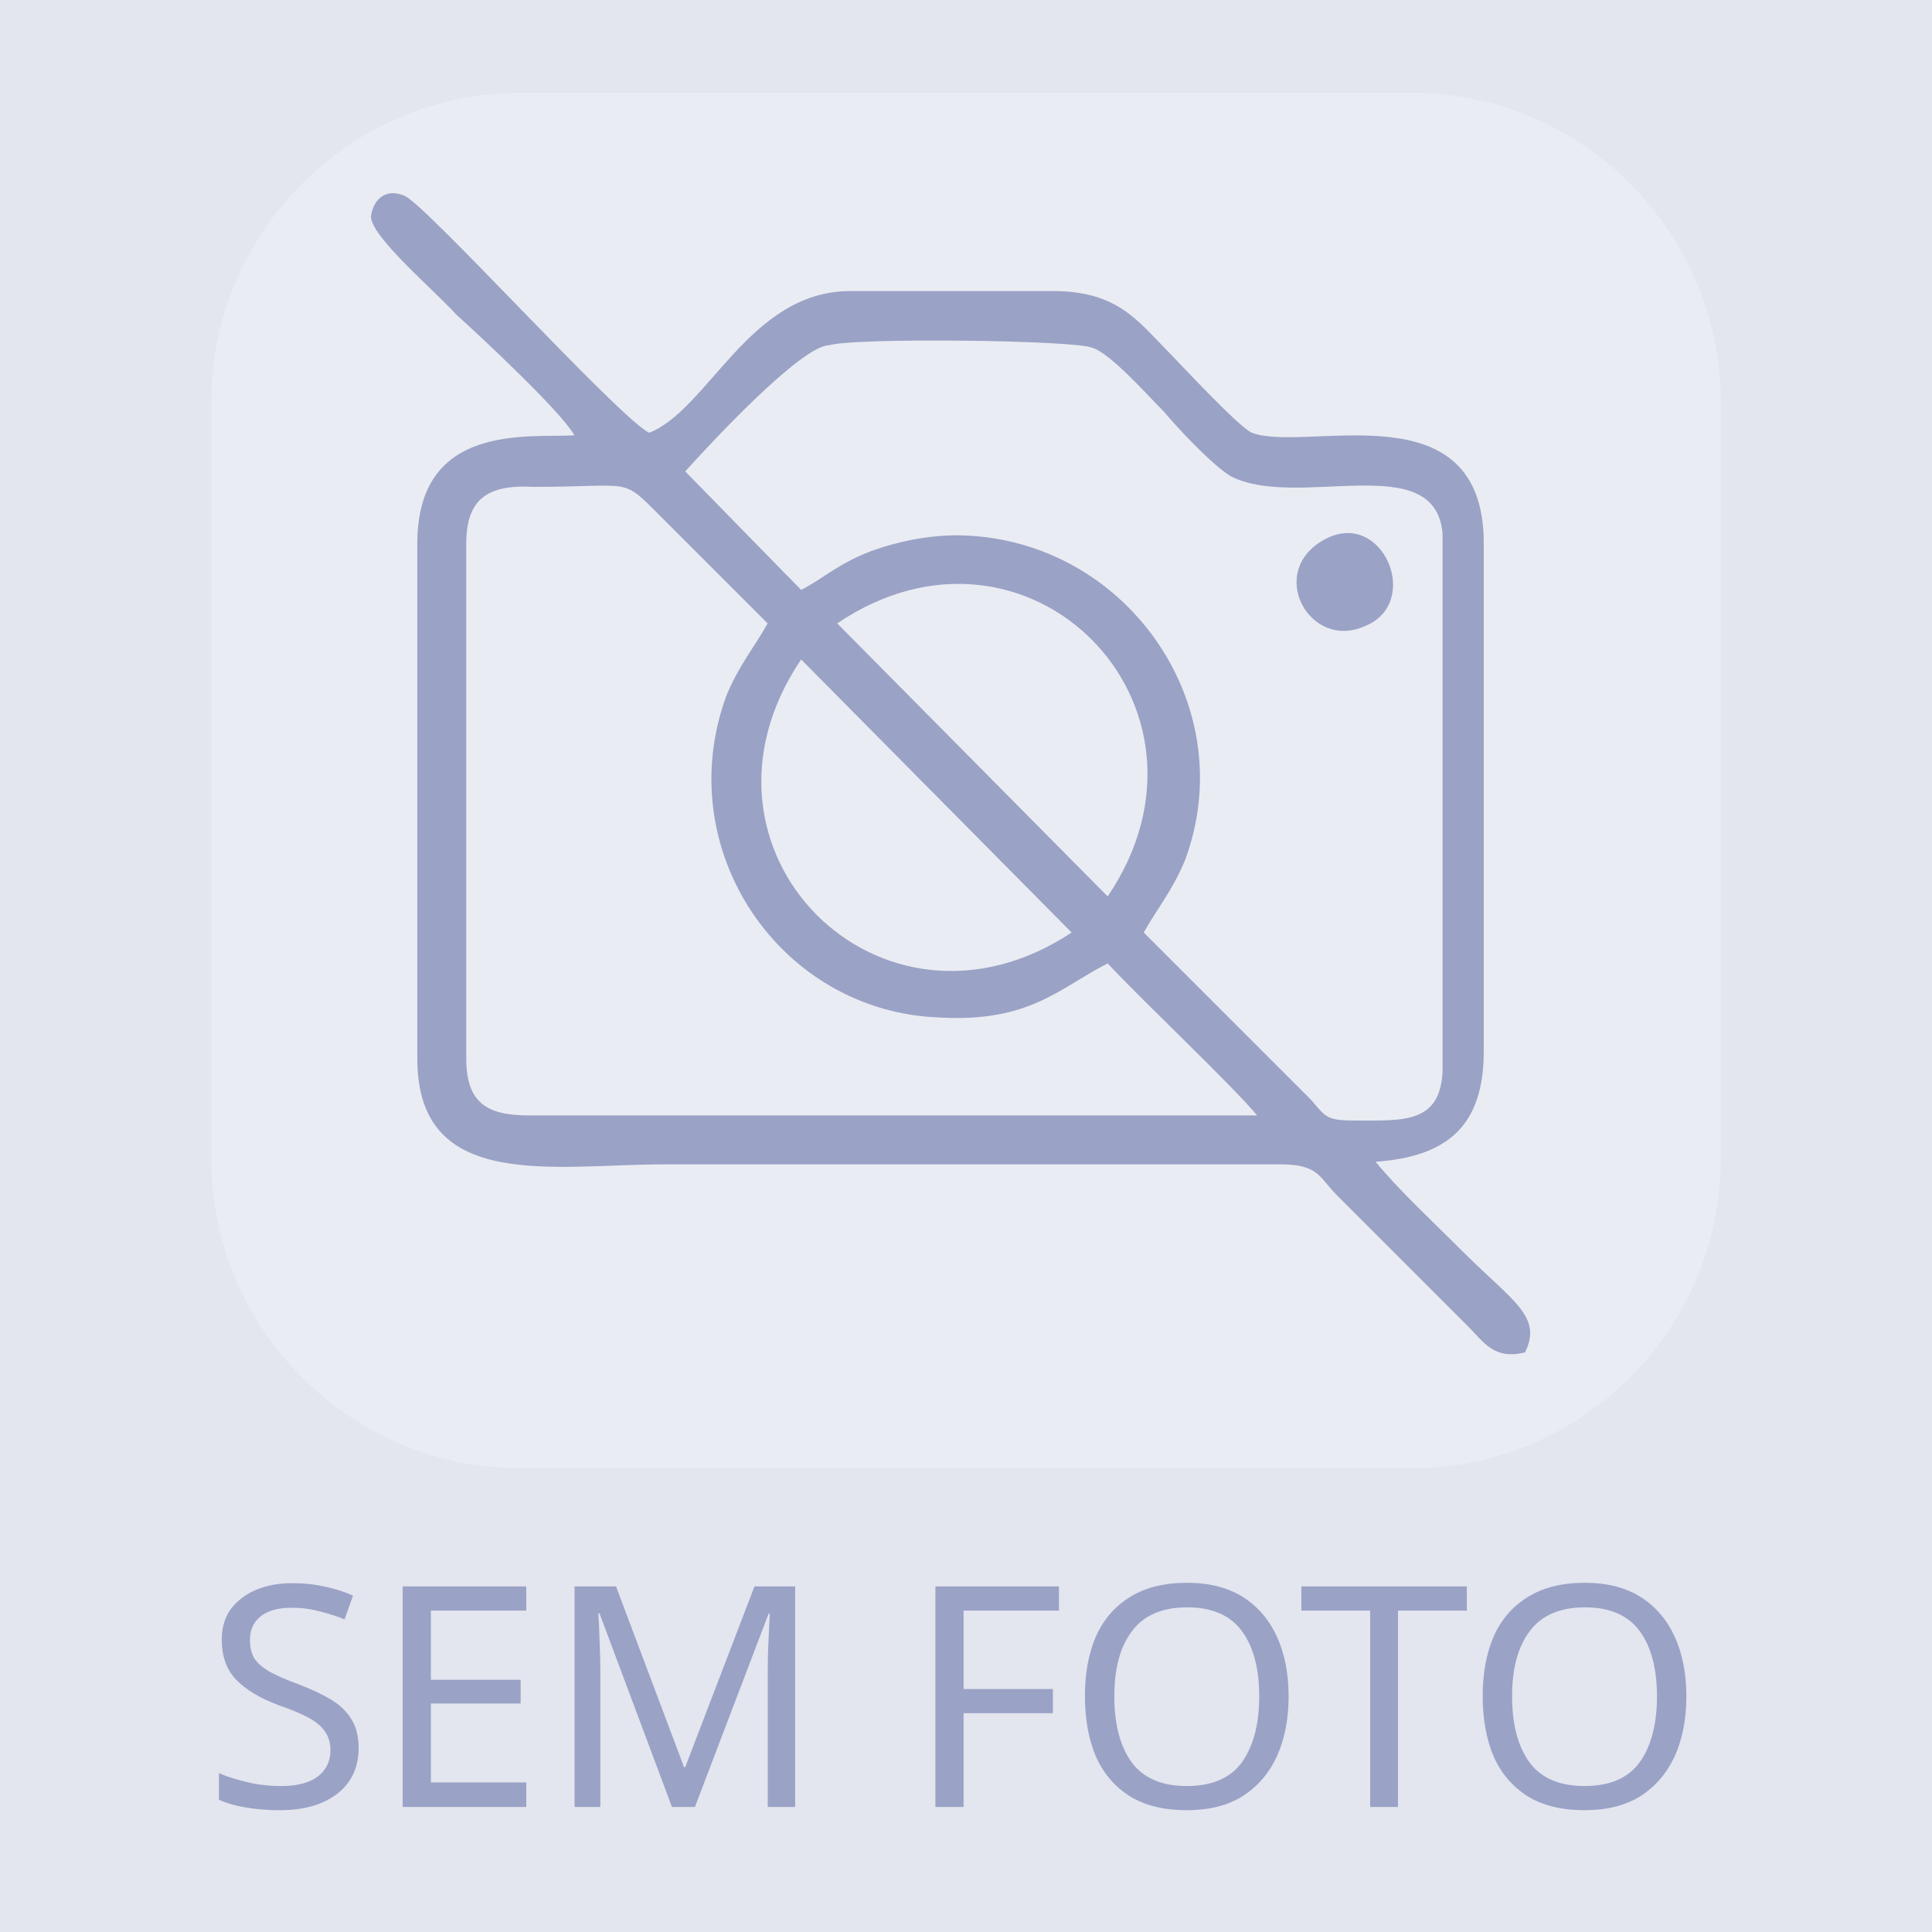
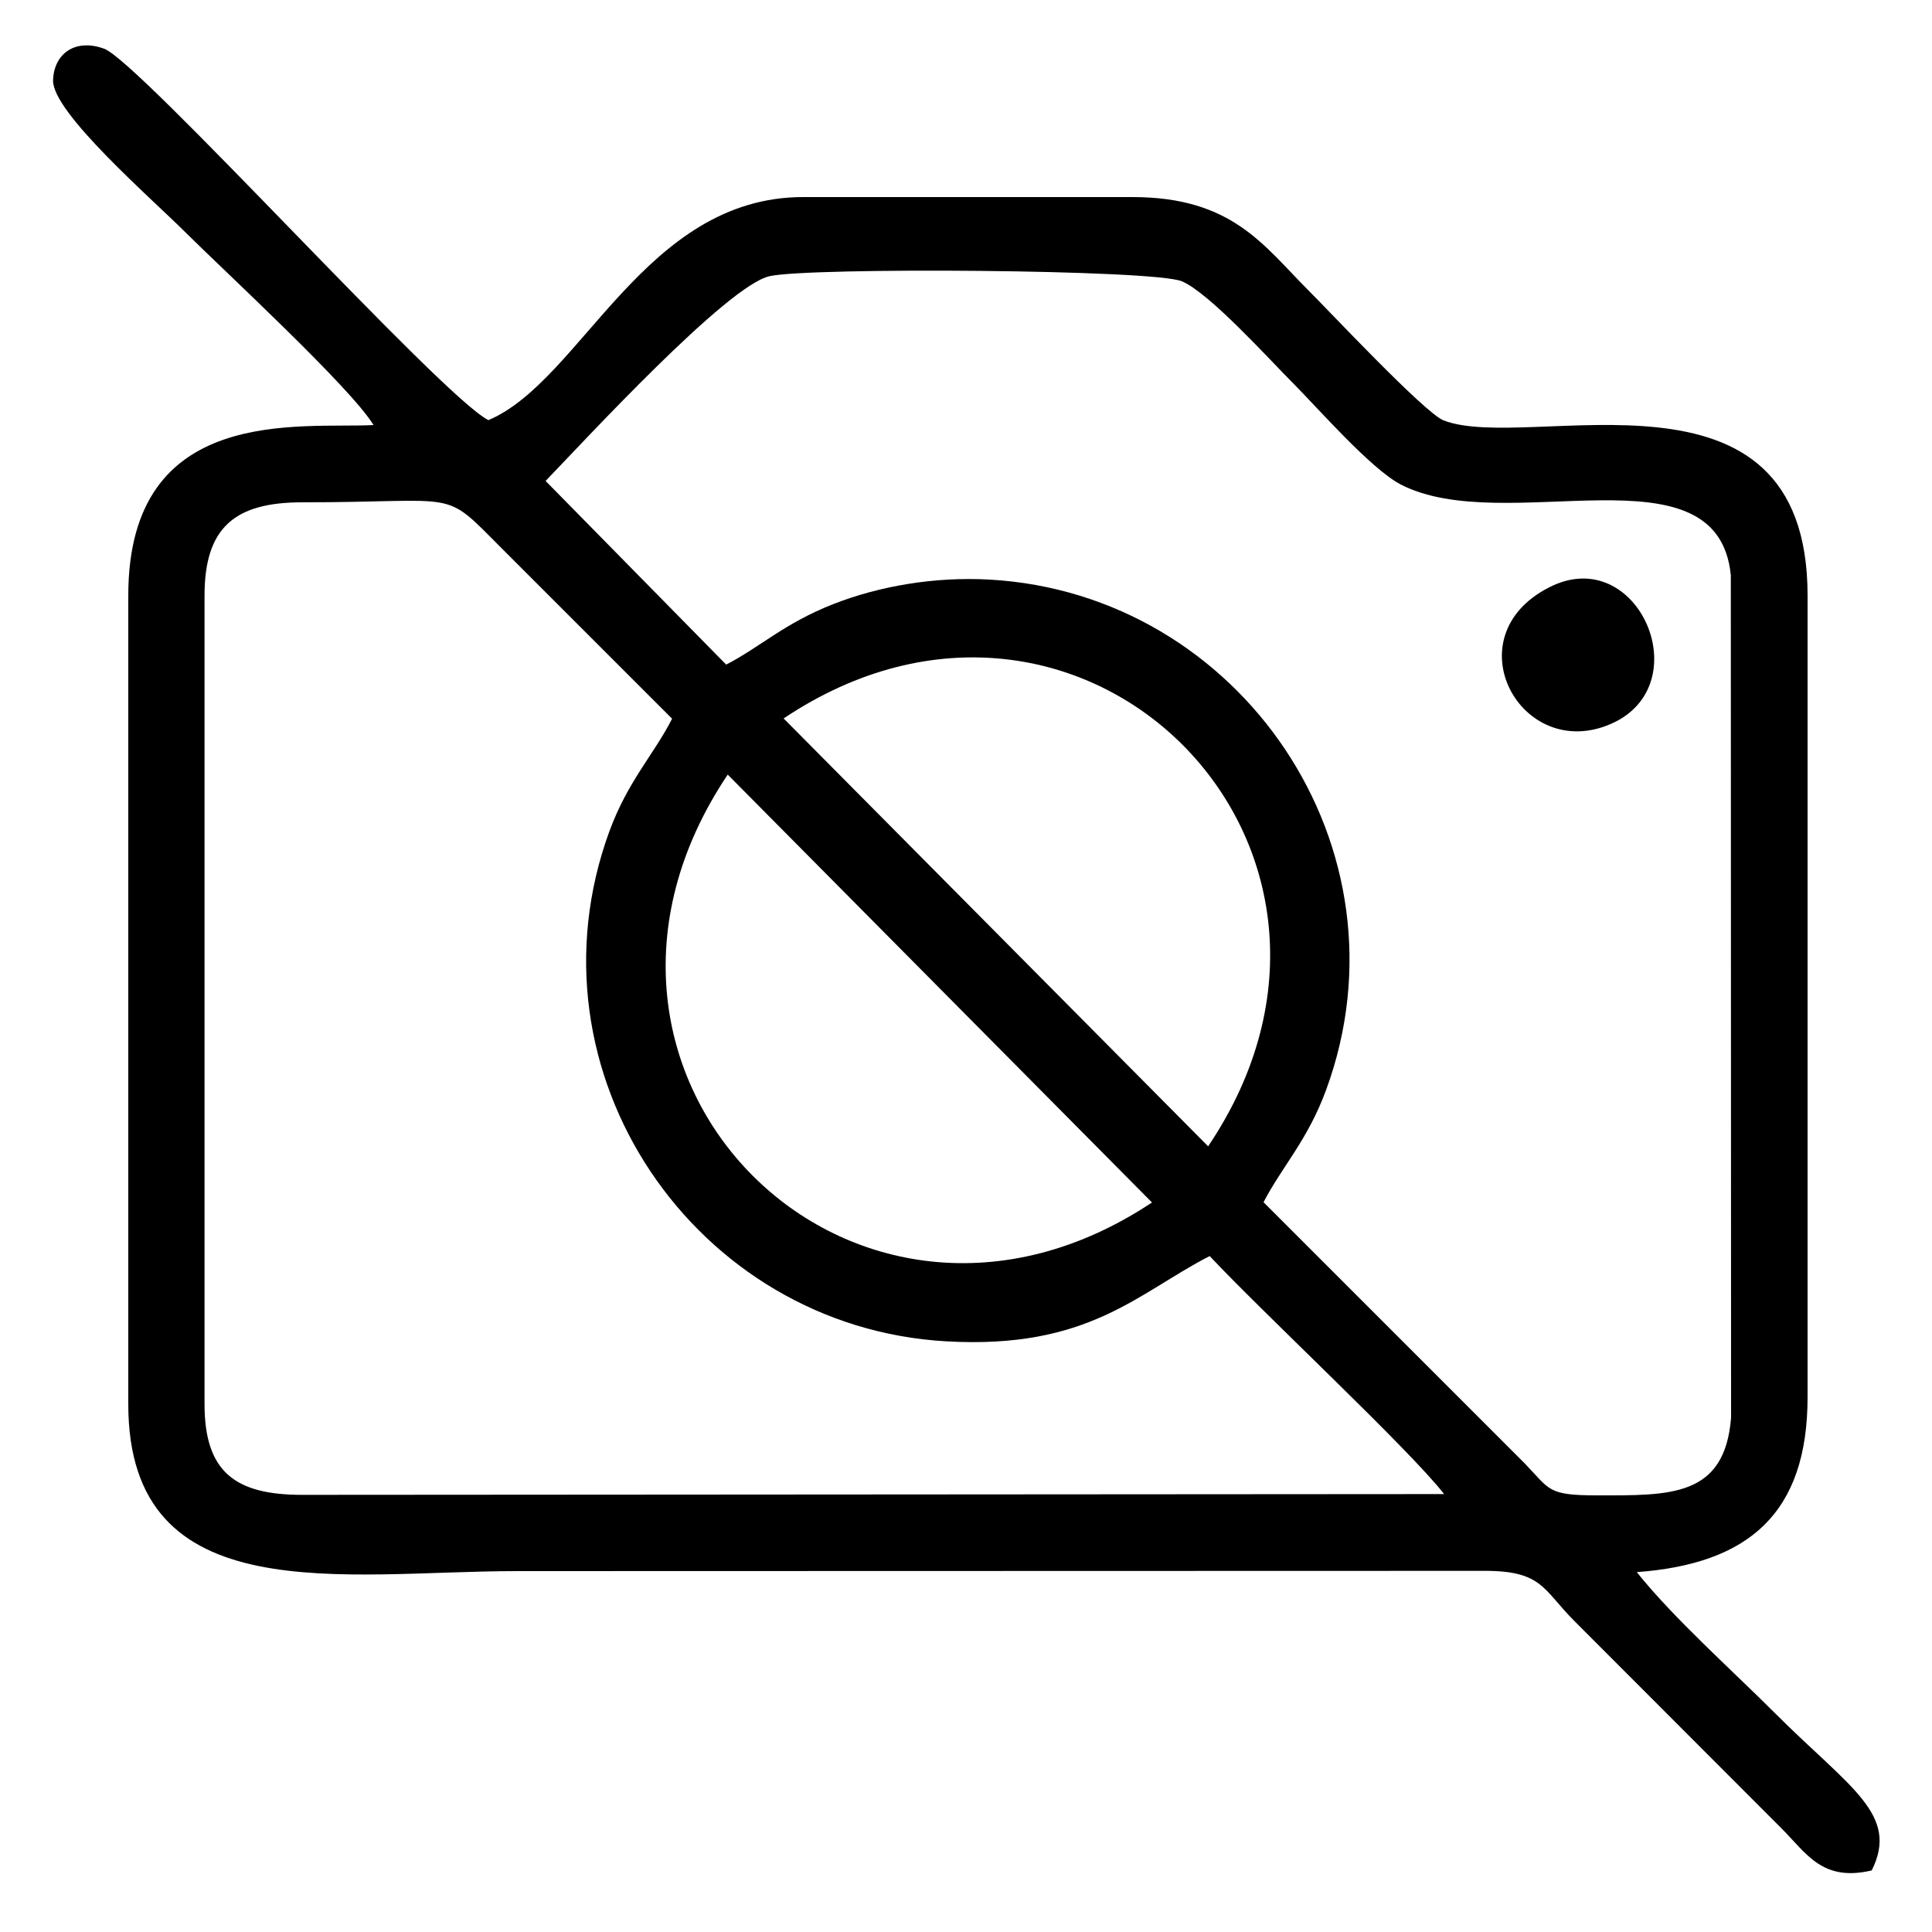
- <svg xmlns="http://www.w3.org/2000/svg" version="1.1" id="Layer_1" x="0px" y="0px" viewBox="0 0 75 75" style="enable-background:new 0 0 75 75;" xml:space="preserve">
-   <style type="text/css">
- 	.st0{fill:#E3E5EF;}
- 	.st1{fill:#EAECF3;}
- 	.st2{fill:none;}
- 	.st3{fill-rule:evenodd;clip-rule:evenodd;fill:#9AA2C6;}
- 	.st4{fill:#9AA2C6;}
- 	.st5{font-family:'Lato-Black';}
- 	.st6{font-size:12px;}
- </style>
-   <rect x="0" y="0" class="st0" width="75" height="75" />
-   <g>
-     <path class="st1" d="M54.8,57H20.2c-6.6,0-12-5.4-12-12V15.6c0-6.6,5.4-12,12-12h34.6c6.6,0,12,5.4,12,12V45   C66.8,51.6,61.4,57,54.8,57z" />
-     <g id="Camada_x0020_1">
-       <g id="_2502925115520">
-         <rect x="13.1" y="6.4" class="st2" width="47.9" height="47.9" />
-         <g>
-           <path class="st3" d="M22.3,16.9c-1.8,0.1-6.1-0.5-6.1,4.2v20c0,5.2,5.3,4.1,9.6,4.1l23.9,0c1.5,0,1.5,0.5,2.2,1.2l5.1,5.1      c0.6,0.6,1,1.3,2.2,1c0.7-1.4-0.5-2-2.4-3.9c-1.1-1.1-2.5-2.4-3.4-3.5c2.8-0.2,4.2-1.4,4.2-4.3V21.1c0-6.1-6.9-3.5-9-4.3      c-0.5-0.2-2.9-2.8-3.3-3.2c-1.1-1.1-1.9-2.3-4.4-2.3H33c-3.9,0-5.5,4.6-7.8,5.5c-1.2-0.6-8.7-8.9-9.5-9.2      c-0.7-0.3-1.2,0.1-1.3,0.8c0,0.8,2.5,2.9,3.3,3.8C18.7,13.1,21.8,16,22.3,16.9z M26.6,18.3l4.5,4.6c0.8-0.4,1.4-1,2.7-1.5      c1.1-0.4,2.5-0.7,3.9-0.6c6.2,0.4,10.5,6.7,8.3,12.6c-0.5,1.2-1.1,1.9-1.6,2.8l6.5,6.5c0.6,0.7,0.6,0.8,1.8,0.8      c1.8,0,3.2,0.1,3.3-1.9l0-20.9c-0.3-3.3-5.6-0.9-8.2-2.2c-0.7-0.4-2.1-1.9-2.6-2.5c-0.6-0.6-2.1-2.3-2.8-2.5      c-0.7-0.3-9.2-0.4-10.2-0.1C31.1,13.4,27.5,17.3,26.6,18.3z M18.1,21.1v20c0,1.7,0.8,2.2,2.4,2.2l28.3,0      c-0.9-1.1-4.5-4.5-5.8-5.9c-1.8,0.9-3,2.3-6.5,2.1C30.3,39.3,26,33,28.2,27c0.5-1.2,1.1-1.9,1.6-2.8l-4.2-4.2      c-1.5-1.5-1-1.1-4.9-1.1C18.9,18.8,18.1,19.4,18.1,21.1z M32.5,24.2L43,34.8C48,27.4,39.9,19.2,32.5,24.2z M41.6,36.2L31.1,25.6      C26.1,33,34.2,41.1,41.6,36.2z" />
-           <path class="st3" d="M51.5,20.9c-2.4,1.2-0.7,4.4,1.5,3.4C55.2,23.4,53.7,19.8,51.5,20.9z" />
-         </g>
+ <svg xmlns="http://www.w3.org/2000/svg" xml:space="preserve" width="75px" height="75px" version="1.1" style="shape-rendering:geometricPrecision; text-rendering:geometricPrecision; image-rendering:optimizeQuality; fill-rule:evenodd; clip-rule:evenodd" viewBox="0 0 75 75">
+   <defs>
+     <style type="text/css">
+    
+     .fil0 {fill:none}
+     .fil1 {fill:black}
+    
+   </style>
+   </defs>
+   <g id="Camada_x0020_1">
+     <g id="_2502925115520">
+       <rect class="fil0" width="75" height="75" />
+       <g>
+         <path class="fil1" d="M14.5 16.5c-2.81,0.15 -9.52,-0.85 -9.52,6.62l0 31.39c0,8.1 8.38,6.48 15.09,6.48l37.52 -0.01c2.29,-0.01 2.3,0.72 3.52,1.94l8.05 8.06c0.98,0.98 1.58,2.08 3.5,1.63 1.09,-2.18 -0.86,-3.21 -3.75,-6.1 -1.71,-1.71 -3.94,-3.69 -5.37,-5.48 4.33,-0.32 6.63,-2.27 6.63,-6.8l0 -31.11c0,-9.63 -10.8,-5.51 -14.13,-6.8 -0.74,-0.29 -4.51,-4.32 -5.24,-5.04 -1.75,-1.75 -2.96,-3.63 -6.84,-3.63l-12.78 0c-6.17,0 -8.6,7.13 -12.22,8.66 -1.83,-0.92 -13.56,-13.93 -14.92,-14.42 -1.13,-0.41 -1.95,0.2 -1.98,1.23 -0.03,1.25 3.84,4.6 5.15,5.91 1.57,1.56 6.41,6.02 7.29,7.47zm6.68 2.17l7.01 7.13c1.32,-0.68 2.25,-1.6 4.16,-2.35 1.79,-0.7 3.93,-1.07 6.07,-0.95 9.74,0.55 16.5,10.44 13.06,19.81 -0.71,1.94 -1.72,2.99 -2.43,4.36l10.13 10.13c1,1.03 0.87,1.25 2.82,1.25 2.83,0 4.95,0.08 5.2,-3.01l-0.01 -32.71c-0.51,-5.15 -8.75,-1.43 -12.81,-3.52 -1.16,-0.6 -3.27,-3.02 -4.15,-3.9 -0.95,-0.95 -3.28,-3.54 -4.35,-3.99 -1.07,-0.46 -14.42,-0.55 -16,-0.2 -1.64,0.35 -7.22,6.42 -8.7,7.95zm-13.24 4.45l0 31.39c0,2.65 1.21,3.52 3.79,3.52l44.33 -0.03c-1.35,-1.74 -7.02,-7.02 -9.1,-9.24 -2.79,1.43 -4.7,3.63 -10.23,3.31 -9.73,-0.55 -16.51,-10.42 -13.07,-19.81 0.72,-1.95 1.73,-2.98 2.43,-4.36l-6.65 -6.65c-2.3,-2.31 -1.49,-1.75 -7.71,-1.75 -2.61,0 -3.79,0.97 -3.79,3.62zm22.48 4.77l16.48 16.61c7.81,-11.6 -4.9,-24.36 -16.48,-16.61zm14.3 18.79l-16.47 -16.61c-7.81,11.65 4.88,24.31 16.47,16.61z" />
+         <path class="fil1" d="M60.14 22.8c-3.78,1.92 -1.1,6.83 2.4,5.3 3.45,-1.51 1.04,-7.06 -2.4,-5.3z" />
      </g>
    </g>
  </g>
-   <text transform="matrix(1 0 0 1 7.8904 70.1465)" class="st4 st5 st6">SEM FOTO</text>
</svg>
